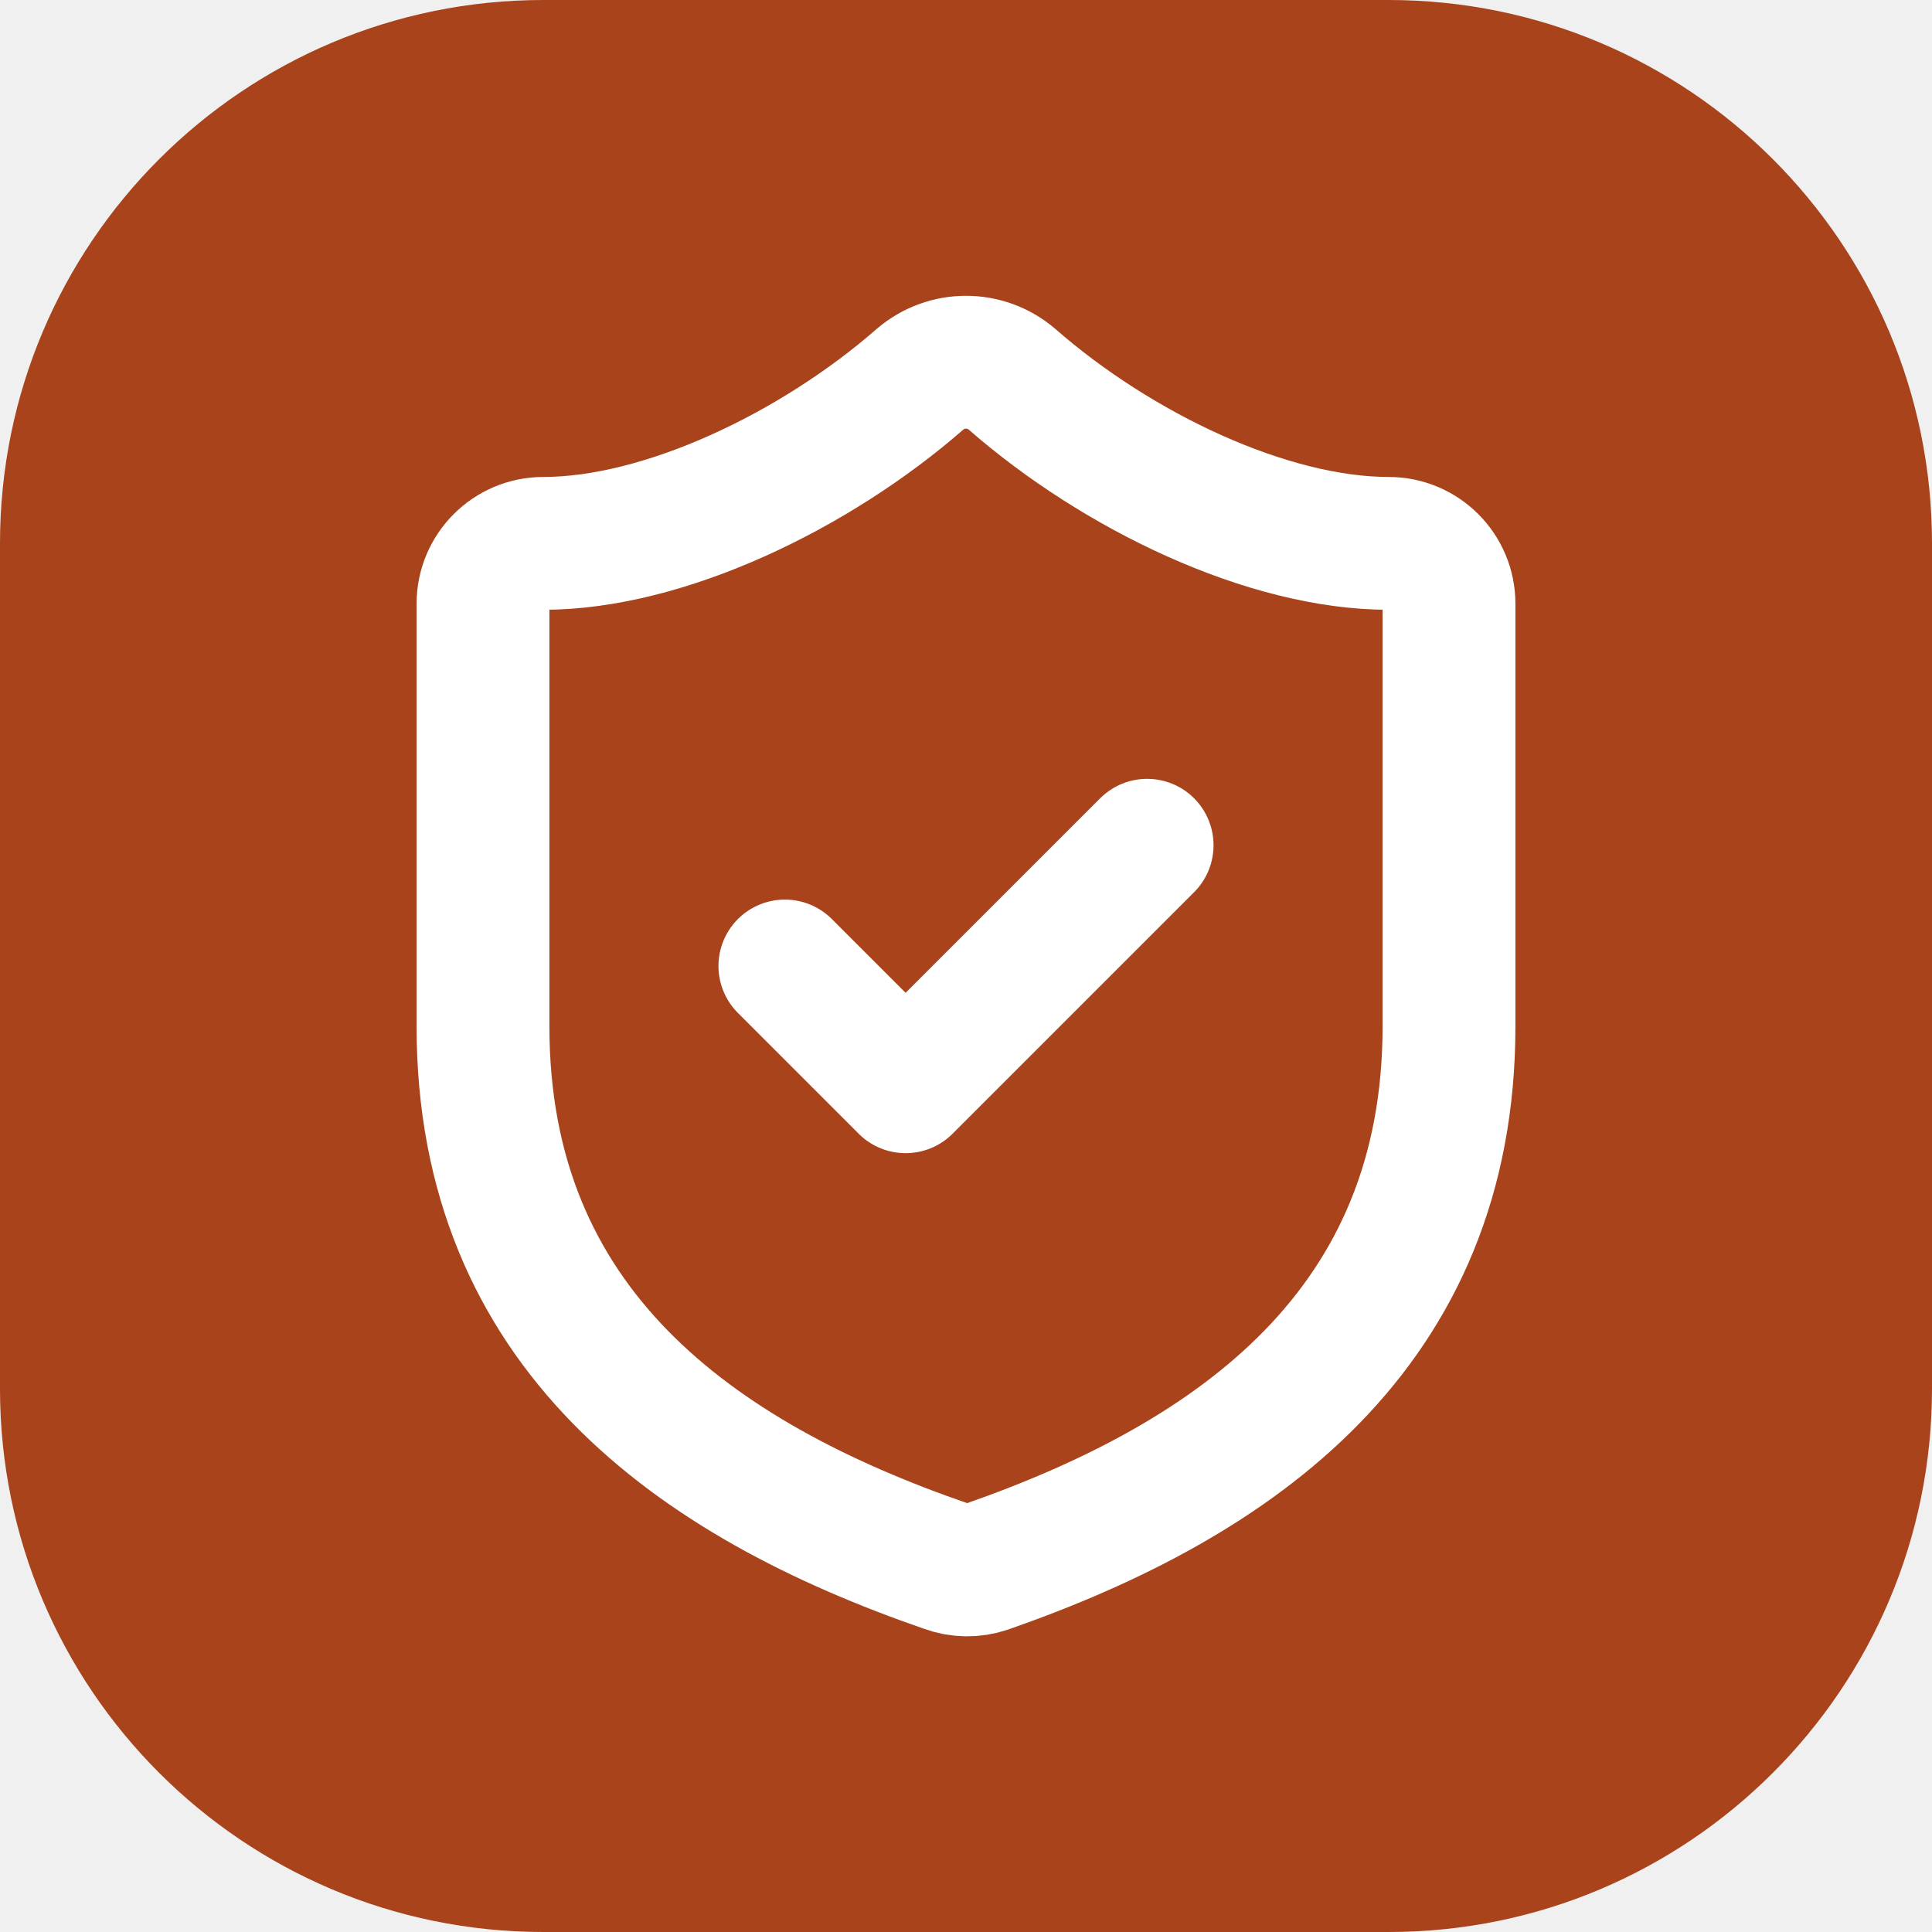
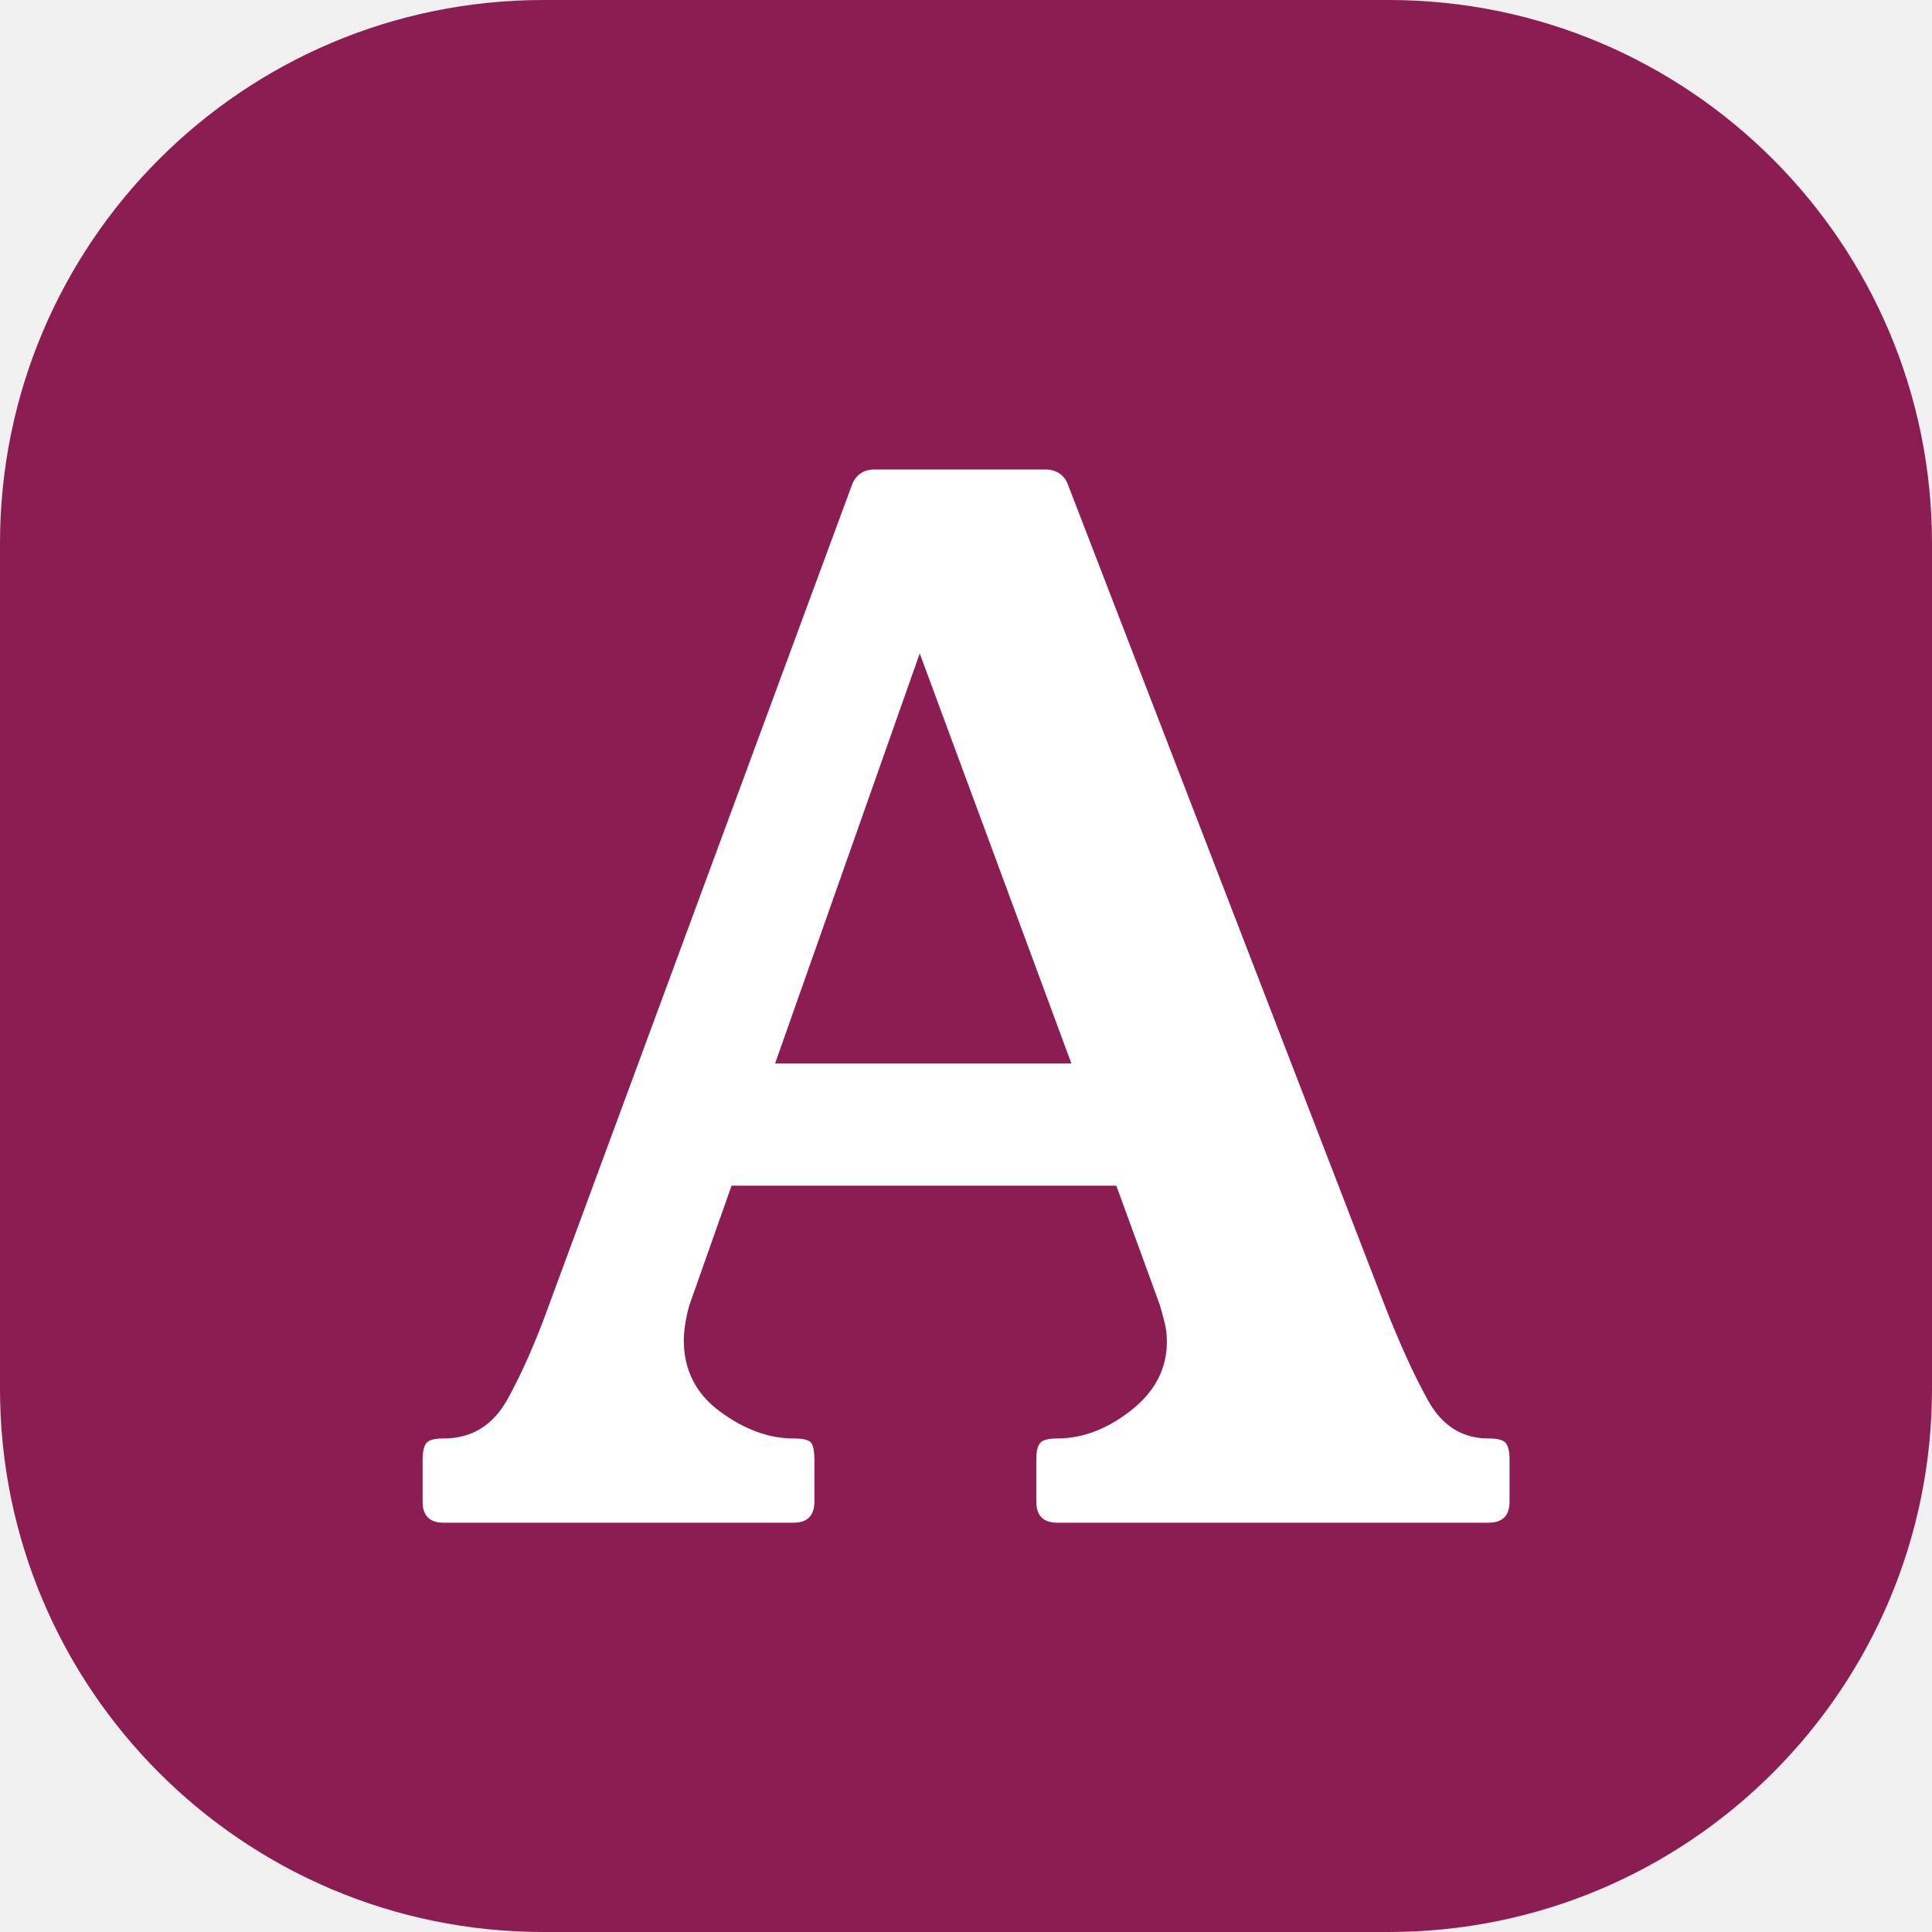
<svg xmlns="http://www.w3.org/2000/svg" viewBox="0 0 32 32" width="32" height="32">
-   <rect width="32" height="32" rx="9" fill="#a8431c" />
-   <g fill="none" stroke="#fff" stroke-width="2.2" stroke-linecap="round" stroke-linejoin="round" transform="translate(4 4)">
-     <path d="M20 13c0 5-3.5 7.5-7.66 8.95a1 1 0 0 1-.67-.01C7.5 20.5 4 18 4 13V6a1 1 0 0 1 1-1c2 0 4.5-1.2 6.24-2.72a1.17 1.17 0 0 1 1.52 0C14.51 3.81 17 5 19 5a1 1 0 0 1 1 1z" />
-     <path d="m9 12 2 2 4-4" />
-   </g>
+   <rect width="32" height="32" rx="9" fill="#8c1d52" />
+   <path fill="#fff" transform="matrix(0.02326 0 0 -0.02326 6.860 25.221)" d="M691 155Q707 114 722.0 87.0Q737 60 765 60Q775 60 777.5 56.5Q780 53 780 45V15Q780 0 765 0H458Q443 0 443 15V45Q443 53 445.5 56.5Q448 60 458 60Q485 60 510.5 80.0Q536 100 536 129Q536 136 534.5 142.0Q533 148 531 155L500 240H226L196 155Q194 148 193.0 141.5Q192 135 192 130Q192 98 218.0 79.0Q244 60 270 60Q281 60 283.0 56.5Q285 53 285 45V15Q285 0 270 0H21Q6 0 6 15V45Q6 53 8.5 56.5Q11 60 21 60Q51 60 66.5 88.0Q82 116 96 155L311 737Q315 750 328 750H449Q462 750 466 738ZM257 327H468L360 619Z" />
</svg>
